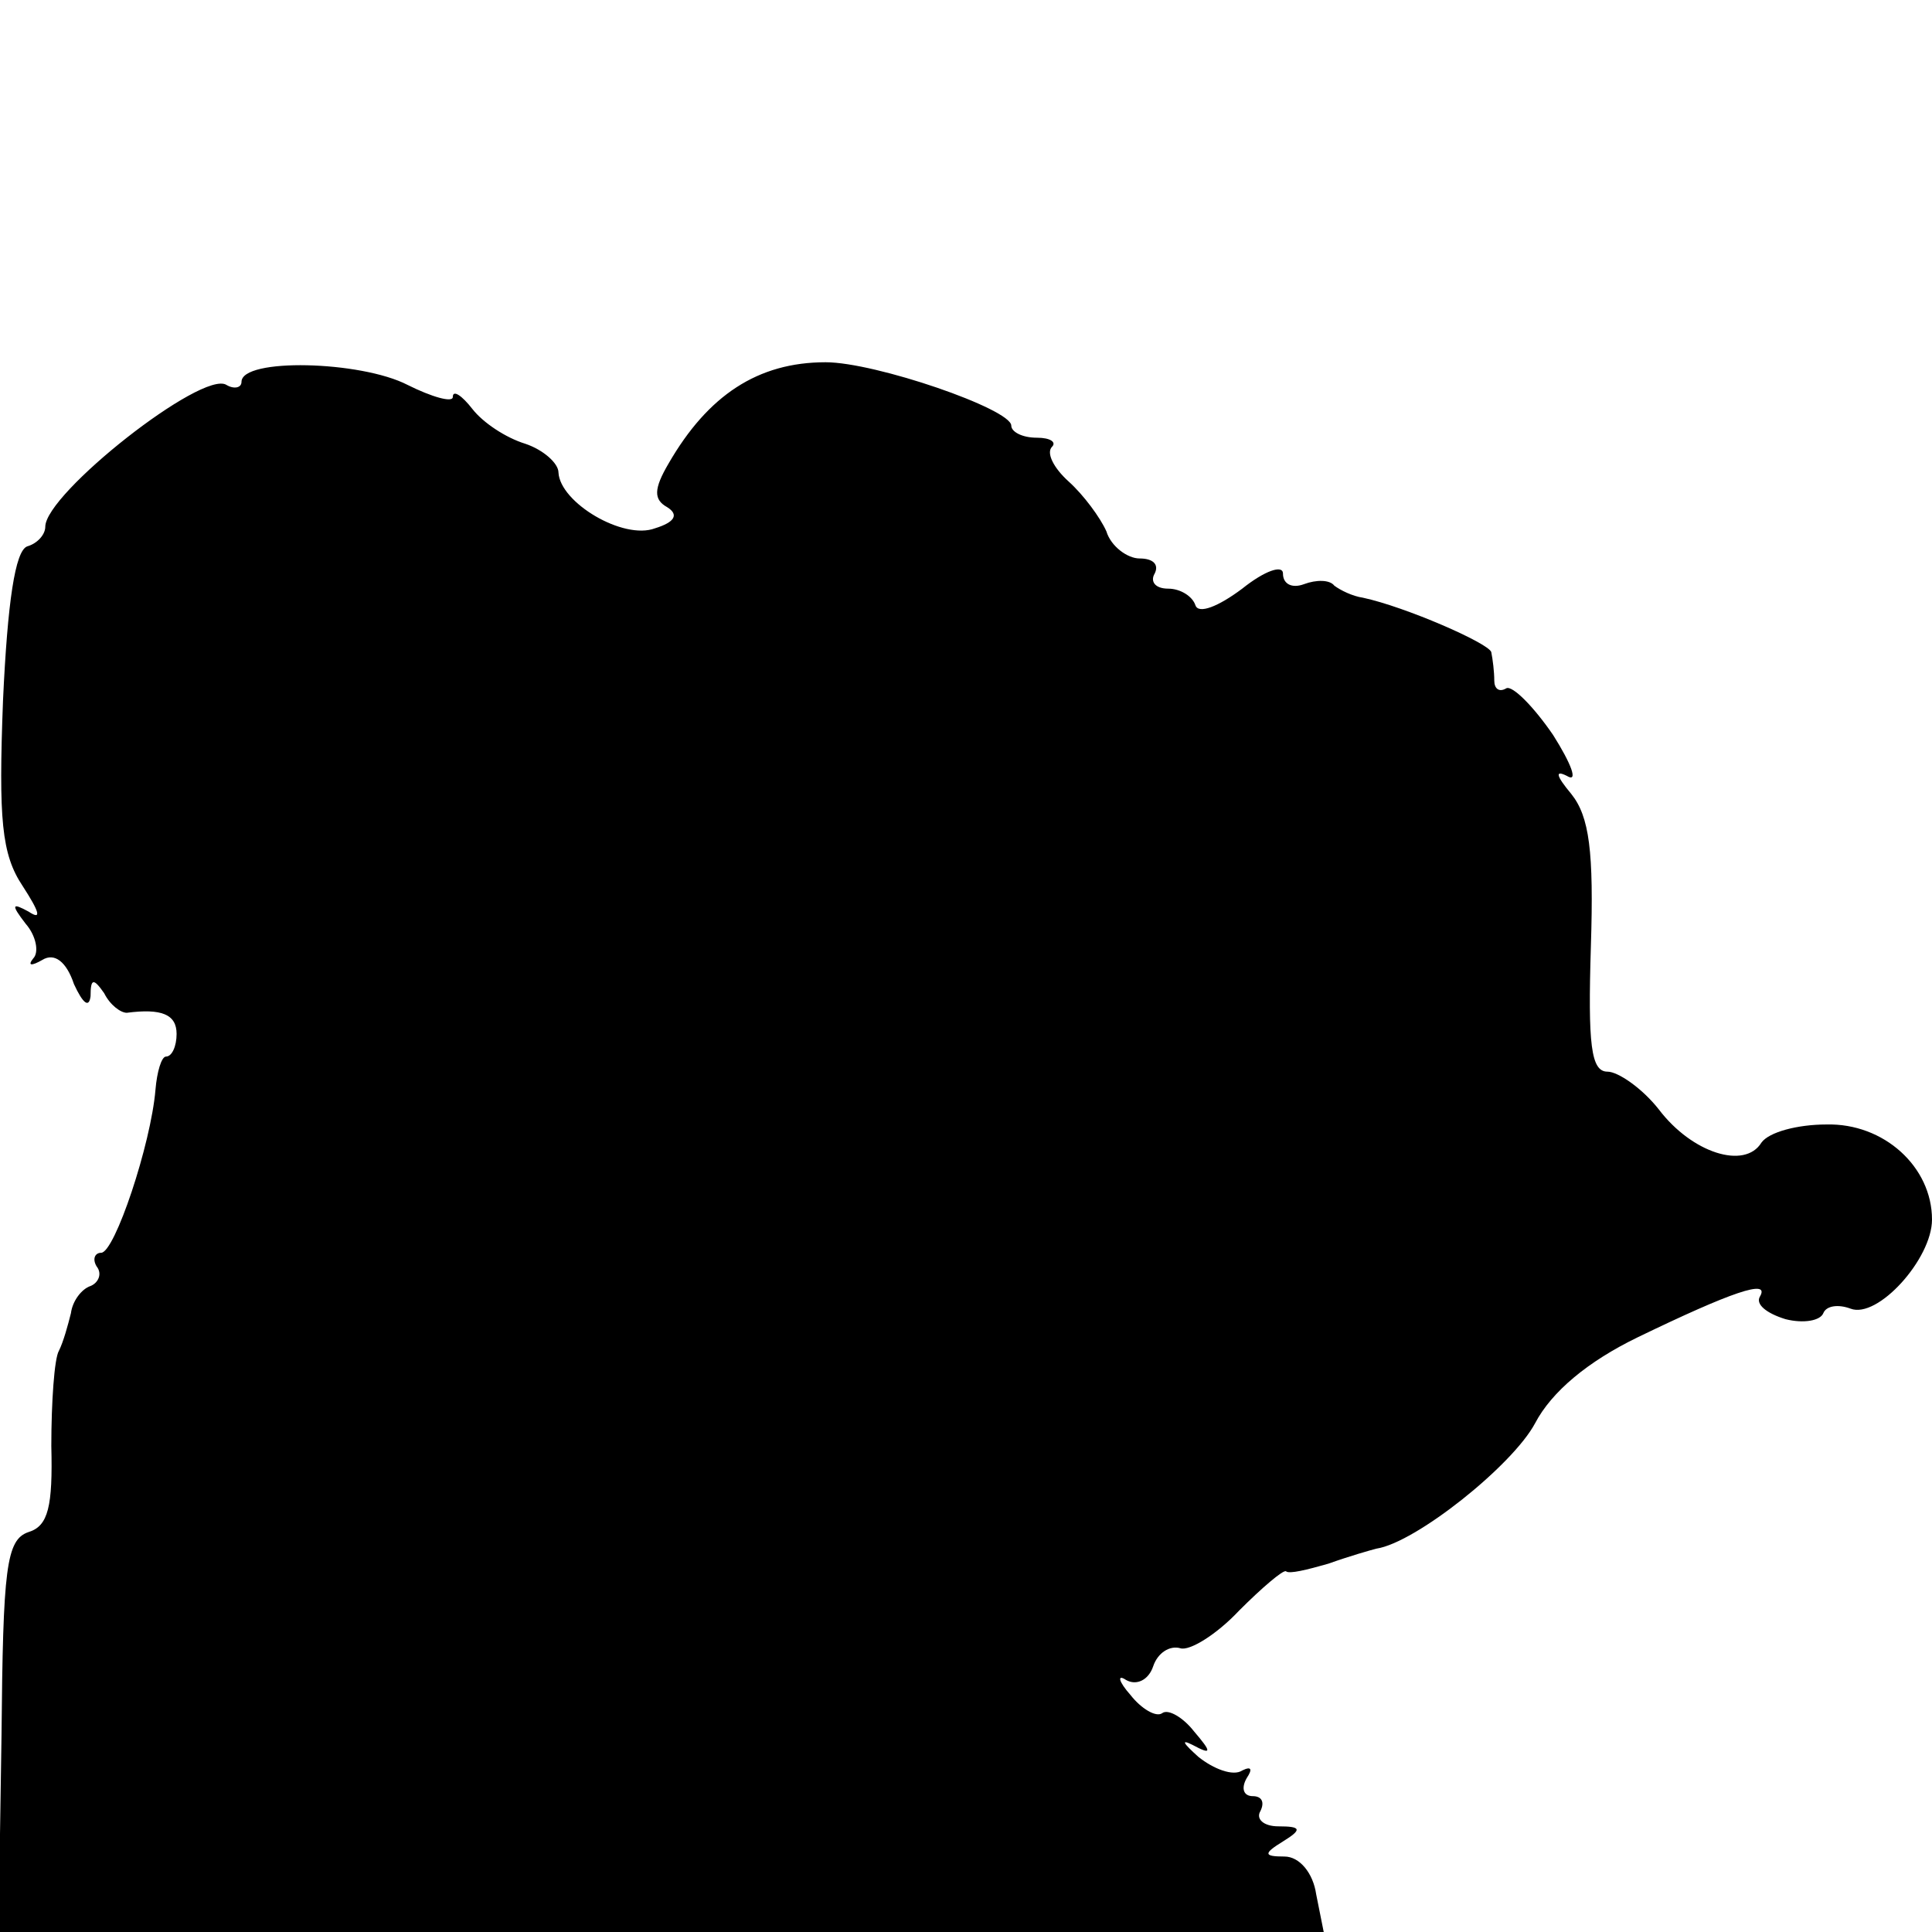
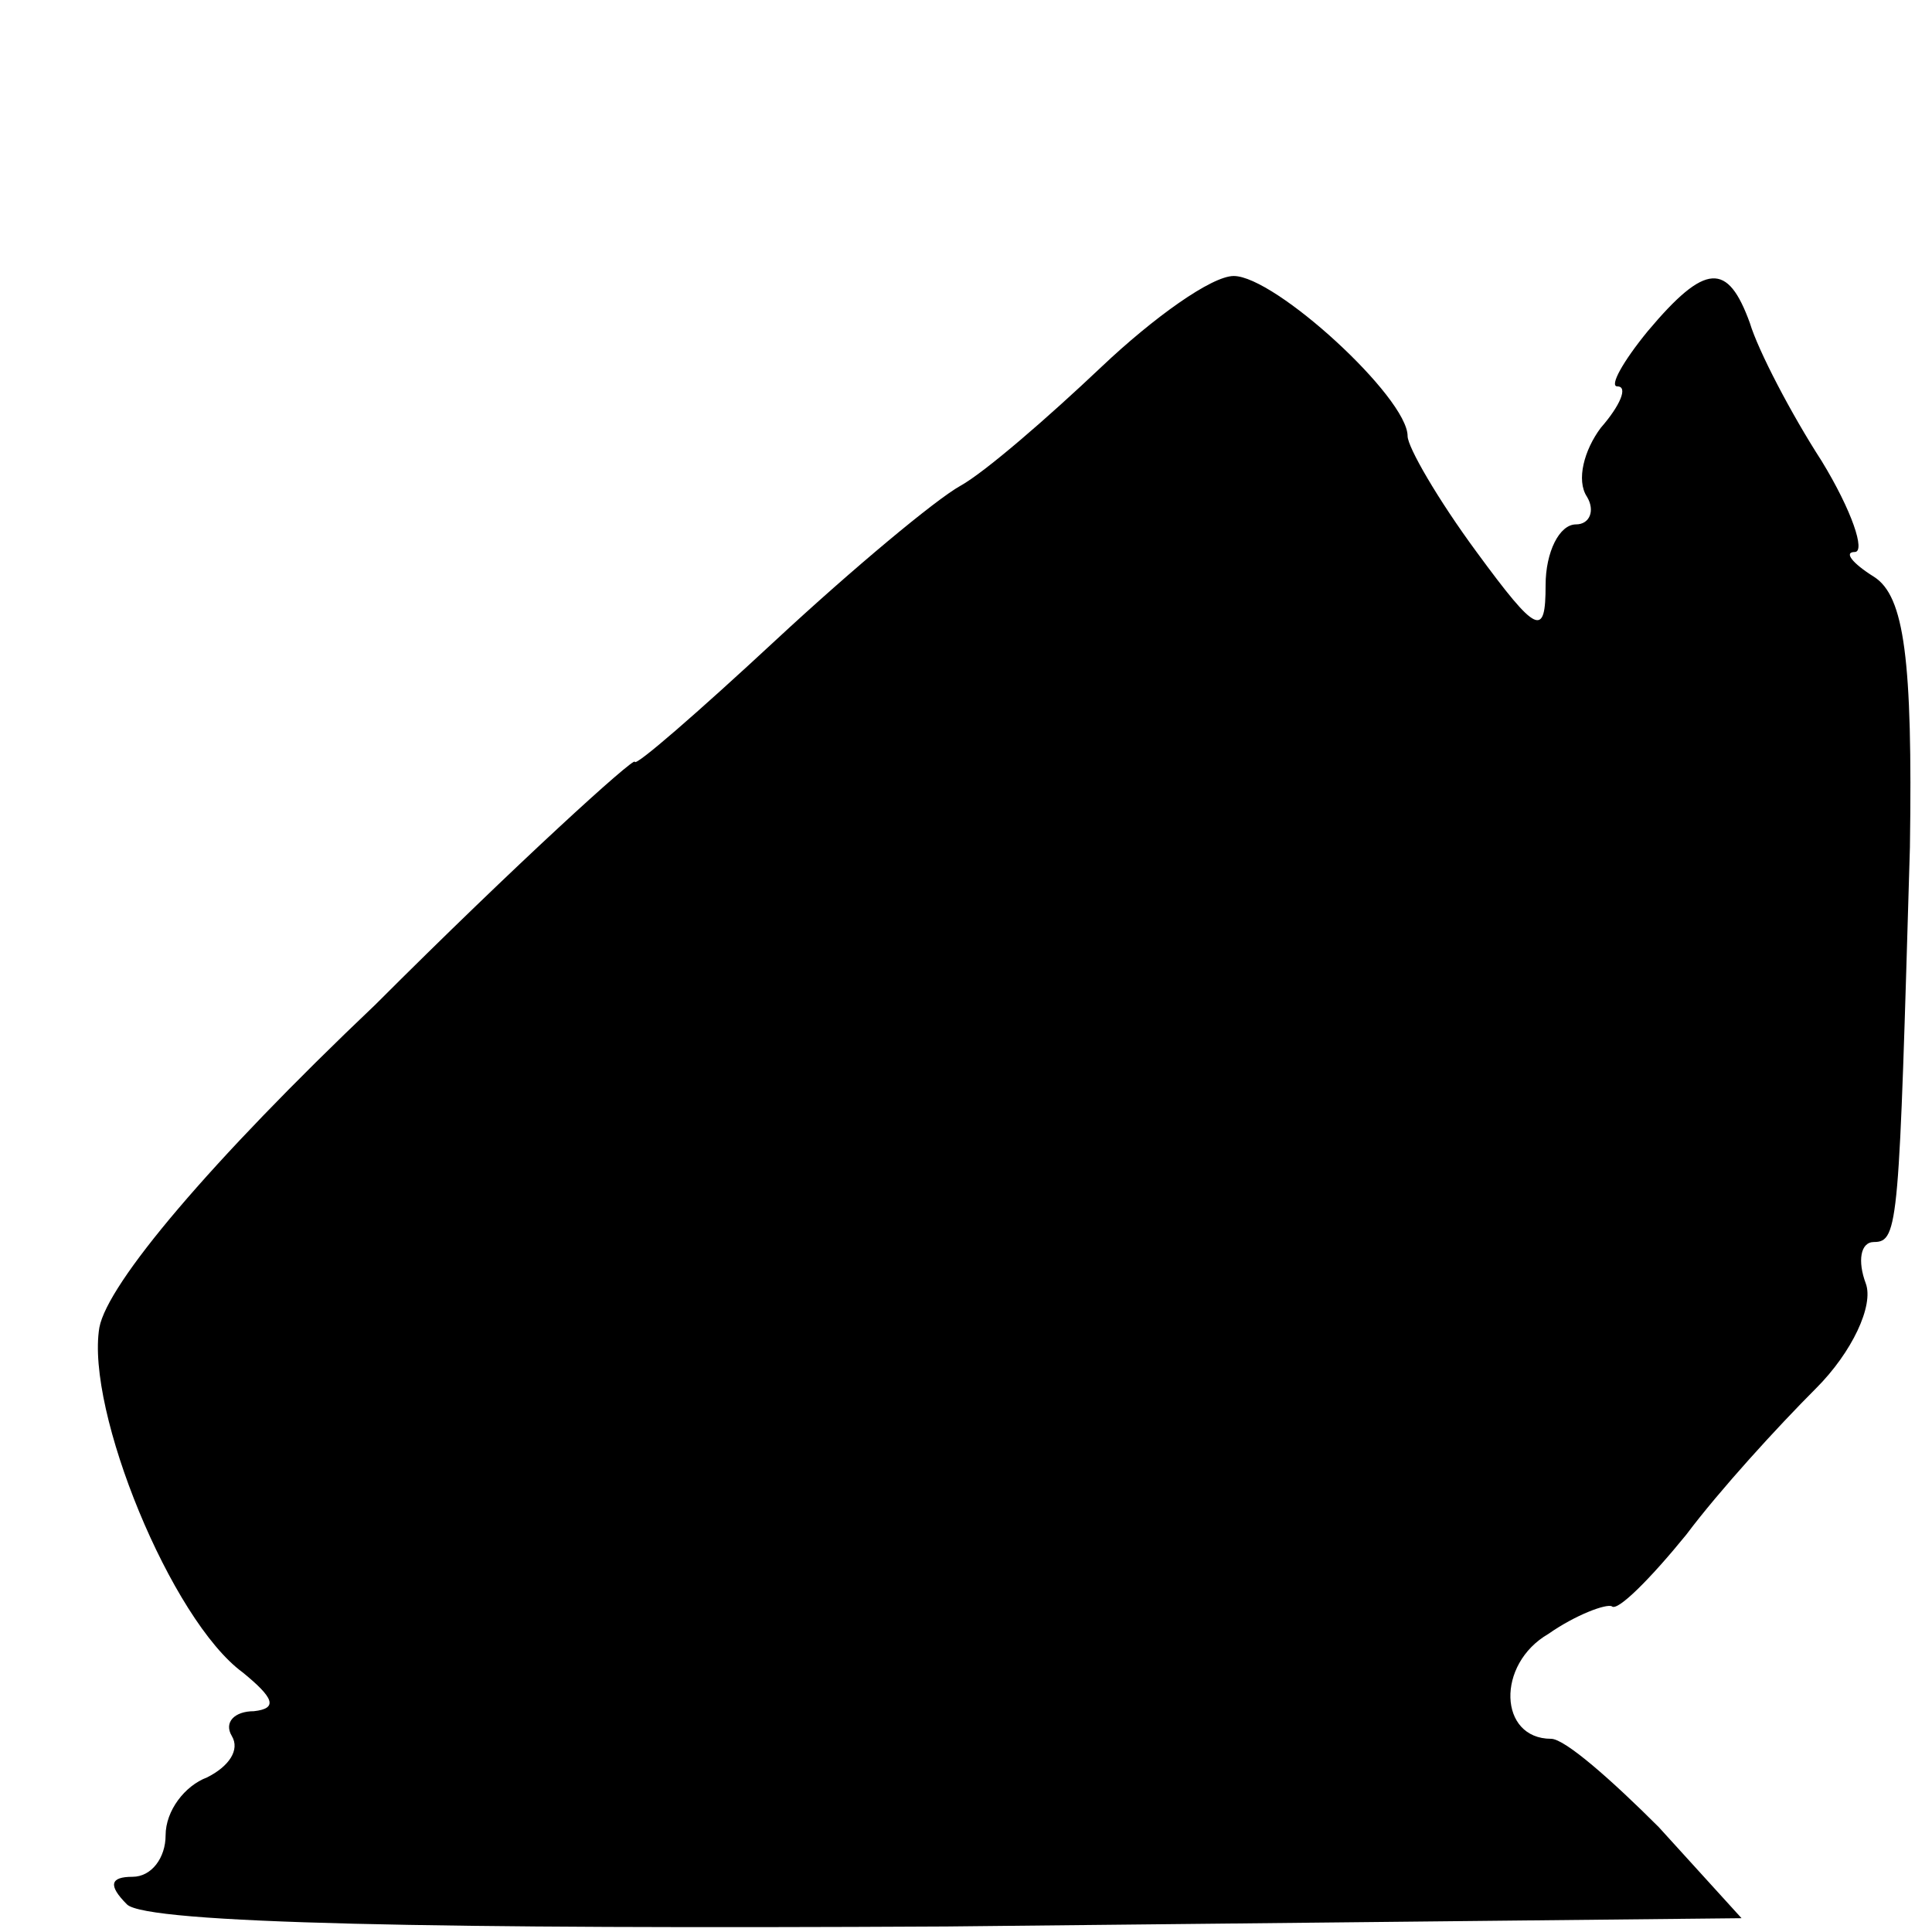
- <svg xmlns="http://www.w3.org/2000/svg" version="1.0" width="128pt" height="128pt" viewBox="0 0 128 128" preserveAspectRatio="xMidYMid meet">
-   <g transform="translate(0,128) scale(0.1,-0.1)" fill="#000000" stroke="none">
-     <path d="M160 1027 c0 -4 -5 -5 -10 -2 -16 10 -120 -72 -120 -94 0 -5 -5 -11 -12 -13 -8 -3 -13 -37 -16 -102 -3 -79 -1 -102 13 -123 11 -17 13 -23 4 -17 -11 6 -12 5 -2 -8 7 -8 9 -19 5 -23 -4 -5 -1 -5 6 -1 8 5 16 -1 21 -16 6 -13 10 -16 11 -8 0 12 2 12 9 2 4 -8 11 -13 15 -13 23 3 33 -1 33 -14 0 -8 -3 -15 -7 -15 -3 0 -6 -10 -7 -22 -3 -36 -27 -108 -36 -108 -4 0 -6 -4 -3 -9 4 -5 1 -11 -4 -13 -6 -2 -12 -10 -13 -18 -2 -8 -5 -19 -8 -25 -3 -5 -5 -34 -5 -63 1 -40 -2 -53 -15 -57 -15 -5 -17 -24 -18 -135 l-2 -130 439 0 439 0 -5 25 c-2 14 -11 25 -21 25 -14 0 -14 2 -1 10 13 8 12 10 -3 10 -10 0 -15 5 -12 10 3 6 1 10 -5 10 -6 0 -8 5 -4 12 4 6 3 8 -3 5 -6 -4 -19 1 -29 9 -10 9 -12 12 -4 8 13 -7 13 -5 1 9 -7 9 -17 15 -21 12 -4 -3 -14 3 -21 12 -8 9 -9 14 -3 10 7 -4 15 0 18 9 3 9 11 14 18 12 6 -2 24 9 39 25 15 15 29 27 31 26 2 -2 14 1 28 5 14 5 28 9 32 10 26 4 90 55 105 83 11 21 35 41 68 57 62 30 88 39 81 27 -3 -5 4 -11 17 -15 12 -3 23 -1 25 4 2 5 10 6 18 3 18 -7 54 33 54 59 0 35 -32 64 -70 63 -19 0 -38 -5 -43 -12 -11 -18 -46 -7 -68 22 -11 14 -27 25 -34 25 -11 0 -13 18 -11 83 2 63 -1 86 -13 101 -10 12 -11 16 -3 12 8 -5 3 8 -9 27 -13 19 -27 33 -31 31 -5 -3 -8 0 -8 5 0 6 -1 14 -2 19 -2 6 -57 30 -85 36 -7 1 -15 5 -19 8 -3 4 -12 4 -20 1 -8 -3 -14 0 -14 7 0 6 -12 2 -27 -10 -16 -12 -29 -17 -31 -11 -2 6 -10 11 -18 11 -9 0 -12 5 -9 10 3 6 -1 10 -10 10 -8 0 -19 8 -22 18 -4 9 -15 24 -25 33 -10 9 -15 19 -11 23 3 3 -1 6 -10 6 -10 0 -17 4 -17 8 0 11 -90 42 -123 42 -45 0 -78 -22 -104 -67 -10 -17 -10 -24 -1 -29 8 -5 5 -10 -8 -14 -21 -8 -63 17 -64 37 0 6 -10 15 -22 19 -13 4 -28 14 -35 23 -7 9 -13 13 -13 8 0 -4 -14 0 -30 8 -31 16 -110 18 -110 2z" />
+ <svg xmlns="http://www.w3.org/2000/svg" version="1.0" width="70pt" height="70pt" viewBox="0 0 70 70" preserveAspectRatio="xMidYMid meet">
+   <g transform="translate(0,70) scale(0.1,-0.1)" fill="#000000" stroke="none">
+     <path d="M399 567 c-19 -18 -42 -38 -51 -43 -9 -5 -39 -30 -67 -56 -28 -26 -51 -46 -51 -44 0 2 -43 -37 -94 -88 -60 -57 -97 -101 -100 -117 -5 -30 26 -106 52 -125 11 -9 13 -13 4 -14 -7 0 -11 -4 -8 -9 3 -5 -1 -11 -9 -15 -8 -3 -15 -12 -15 -21 0 -8 -5 -15 -12 -15 -8 0 -9 -3 -2 -10 7 -7 113 -9 297 -8 l288 3 -30 33 c-17 17 -34 32 -39 32 -19 0 -20 27 -1 38 10 7 21 11 23 10 2 -2 14 10 27 26 12 16 33 39 47 53 13 13 21 30 18 38 -3 8 -2 15 3 15 9 0 9 7 13 143 1 68 -2 91 -13 98 -8 5 -11 9 -7 9 4 0 -1 15 -12 33 -11 17 -23 40 -26 50 -8 22 -16 22 -37 -3 -9 -11 -14 -20 -11 -20 4 0 1 -7 -6 -15 -6 -8 -9 -19 -5 -25 3 -5 1 -10 -4 -10 -6 0 -11 -10 -11 -22 0 -19 -3 -18 -25 12 -14 19 -25 38 -25 42 0 14 -48 58 -63 58 -8 0 -29 -15 -48 -33z" />
  </g>
</svg>
